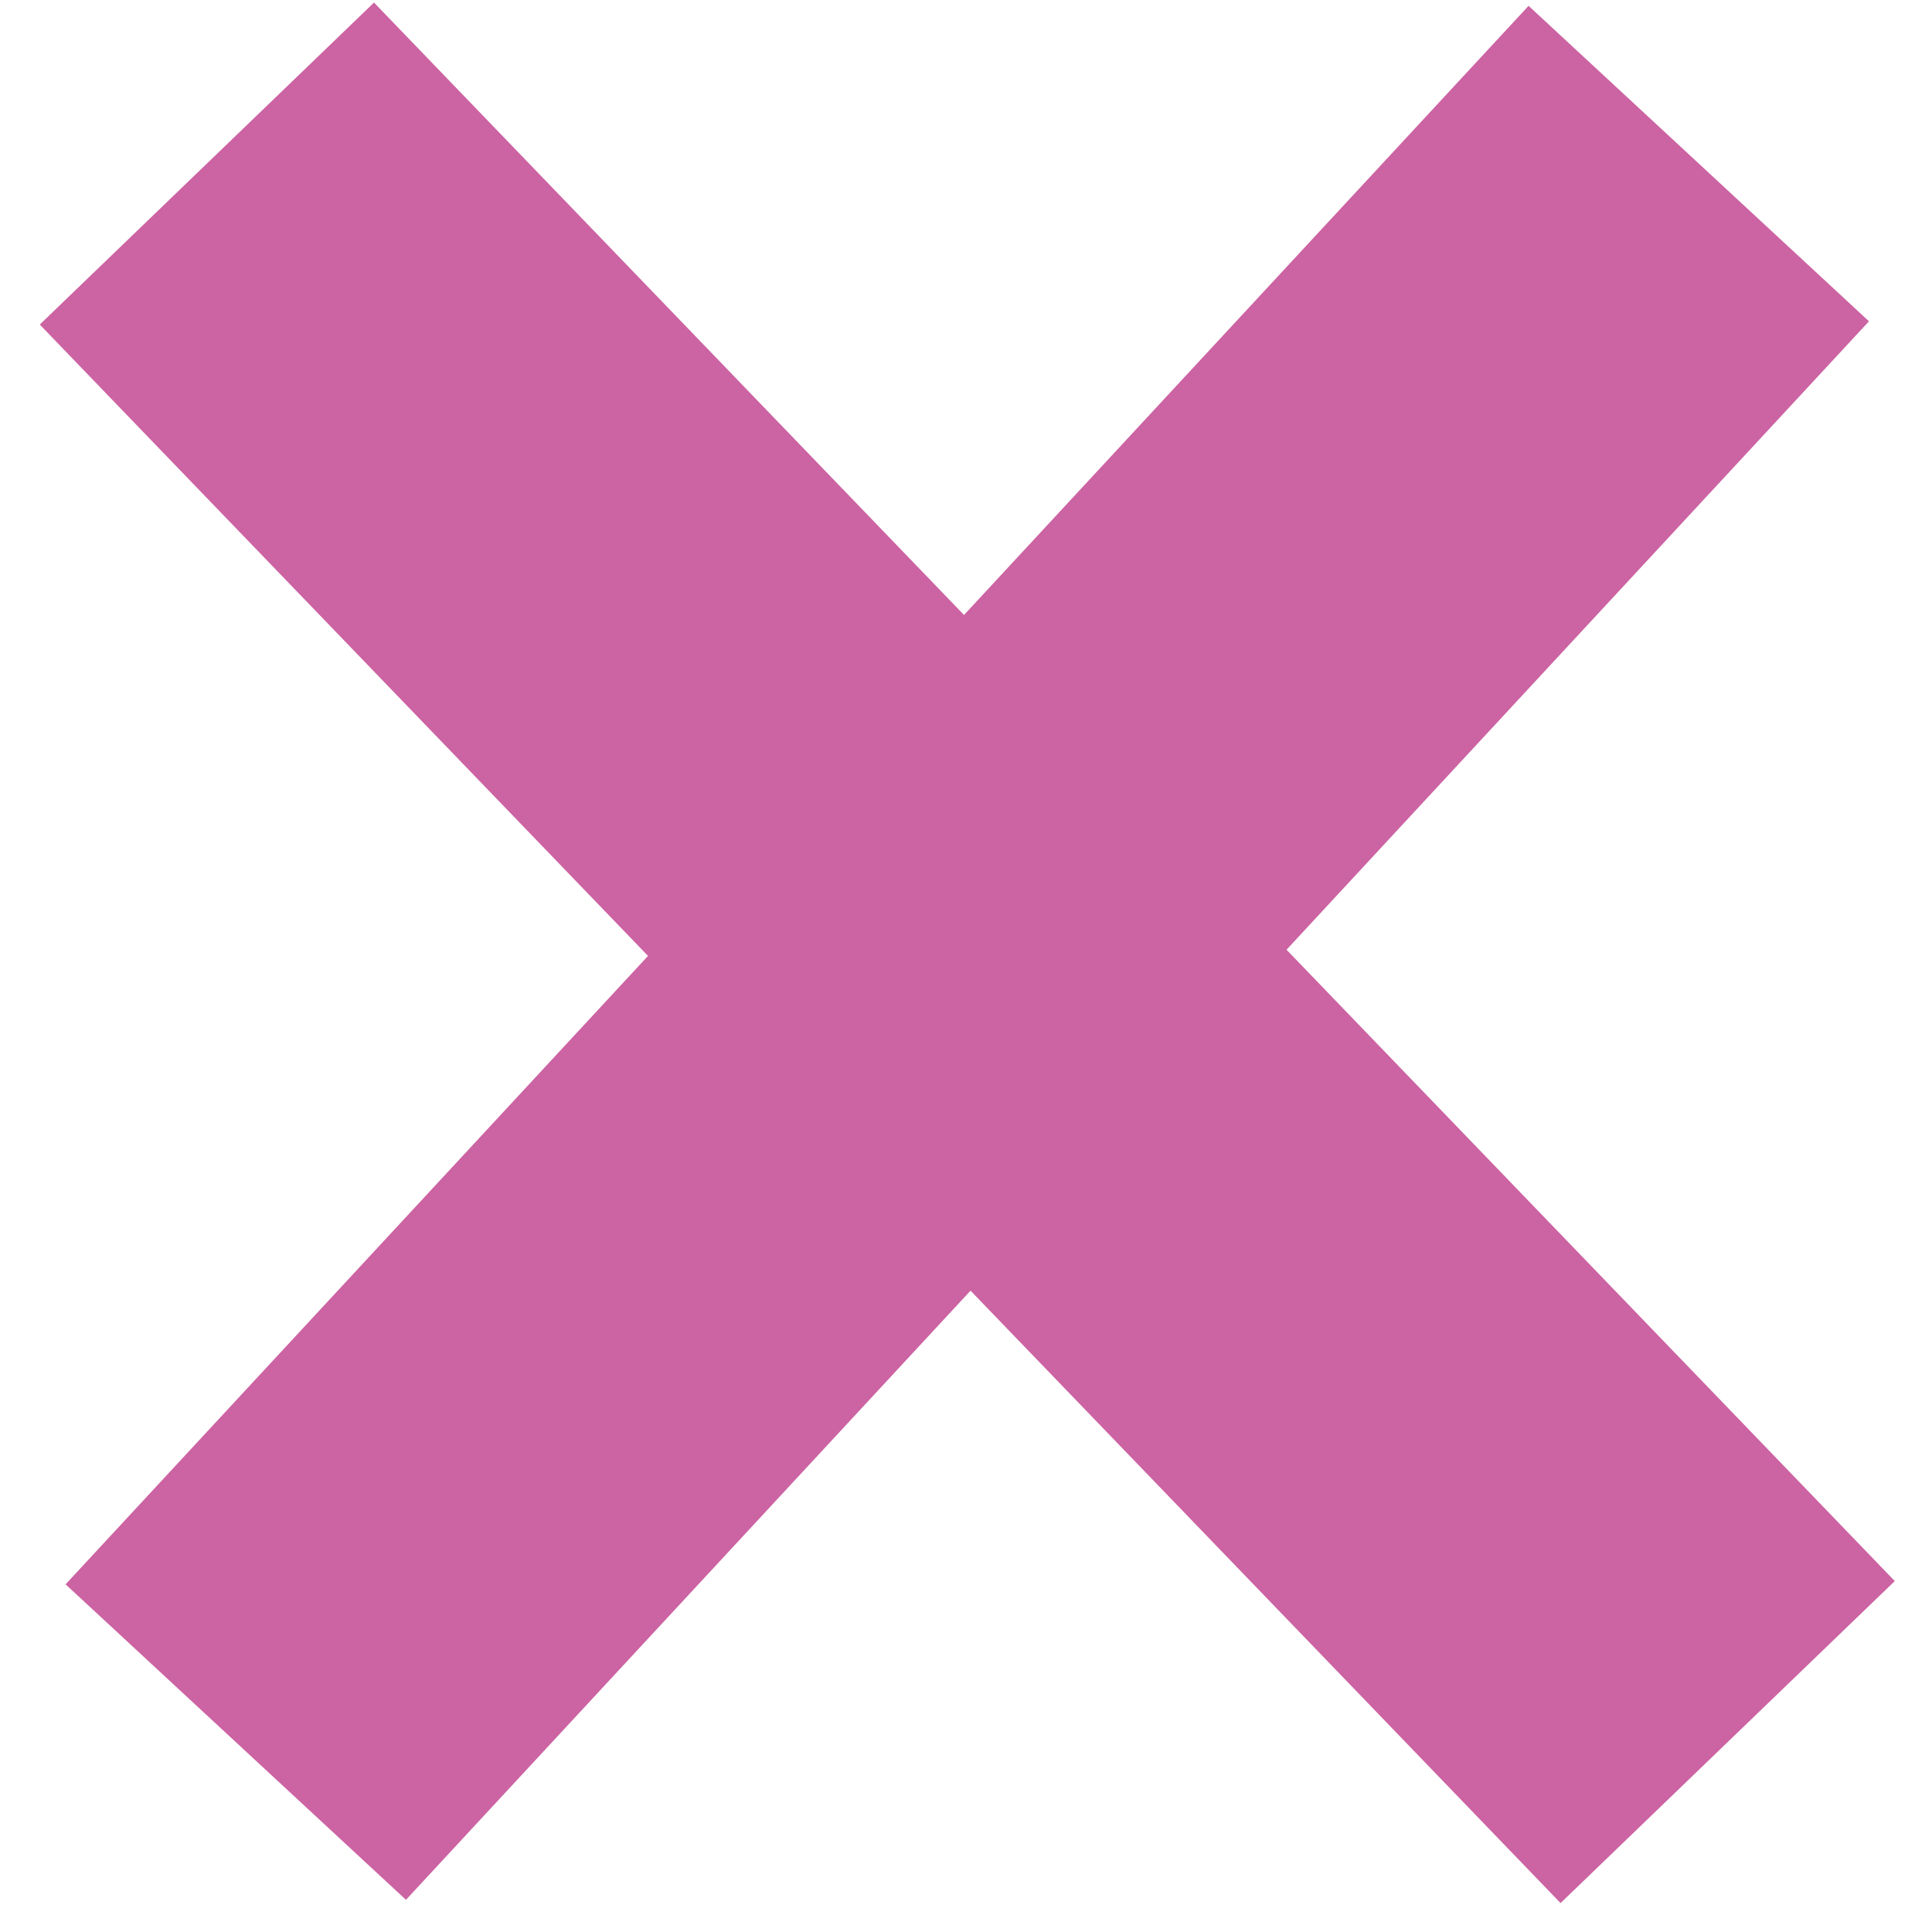
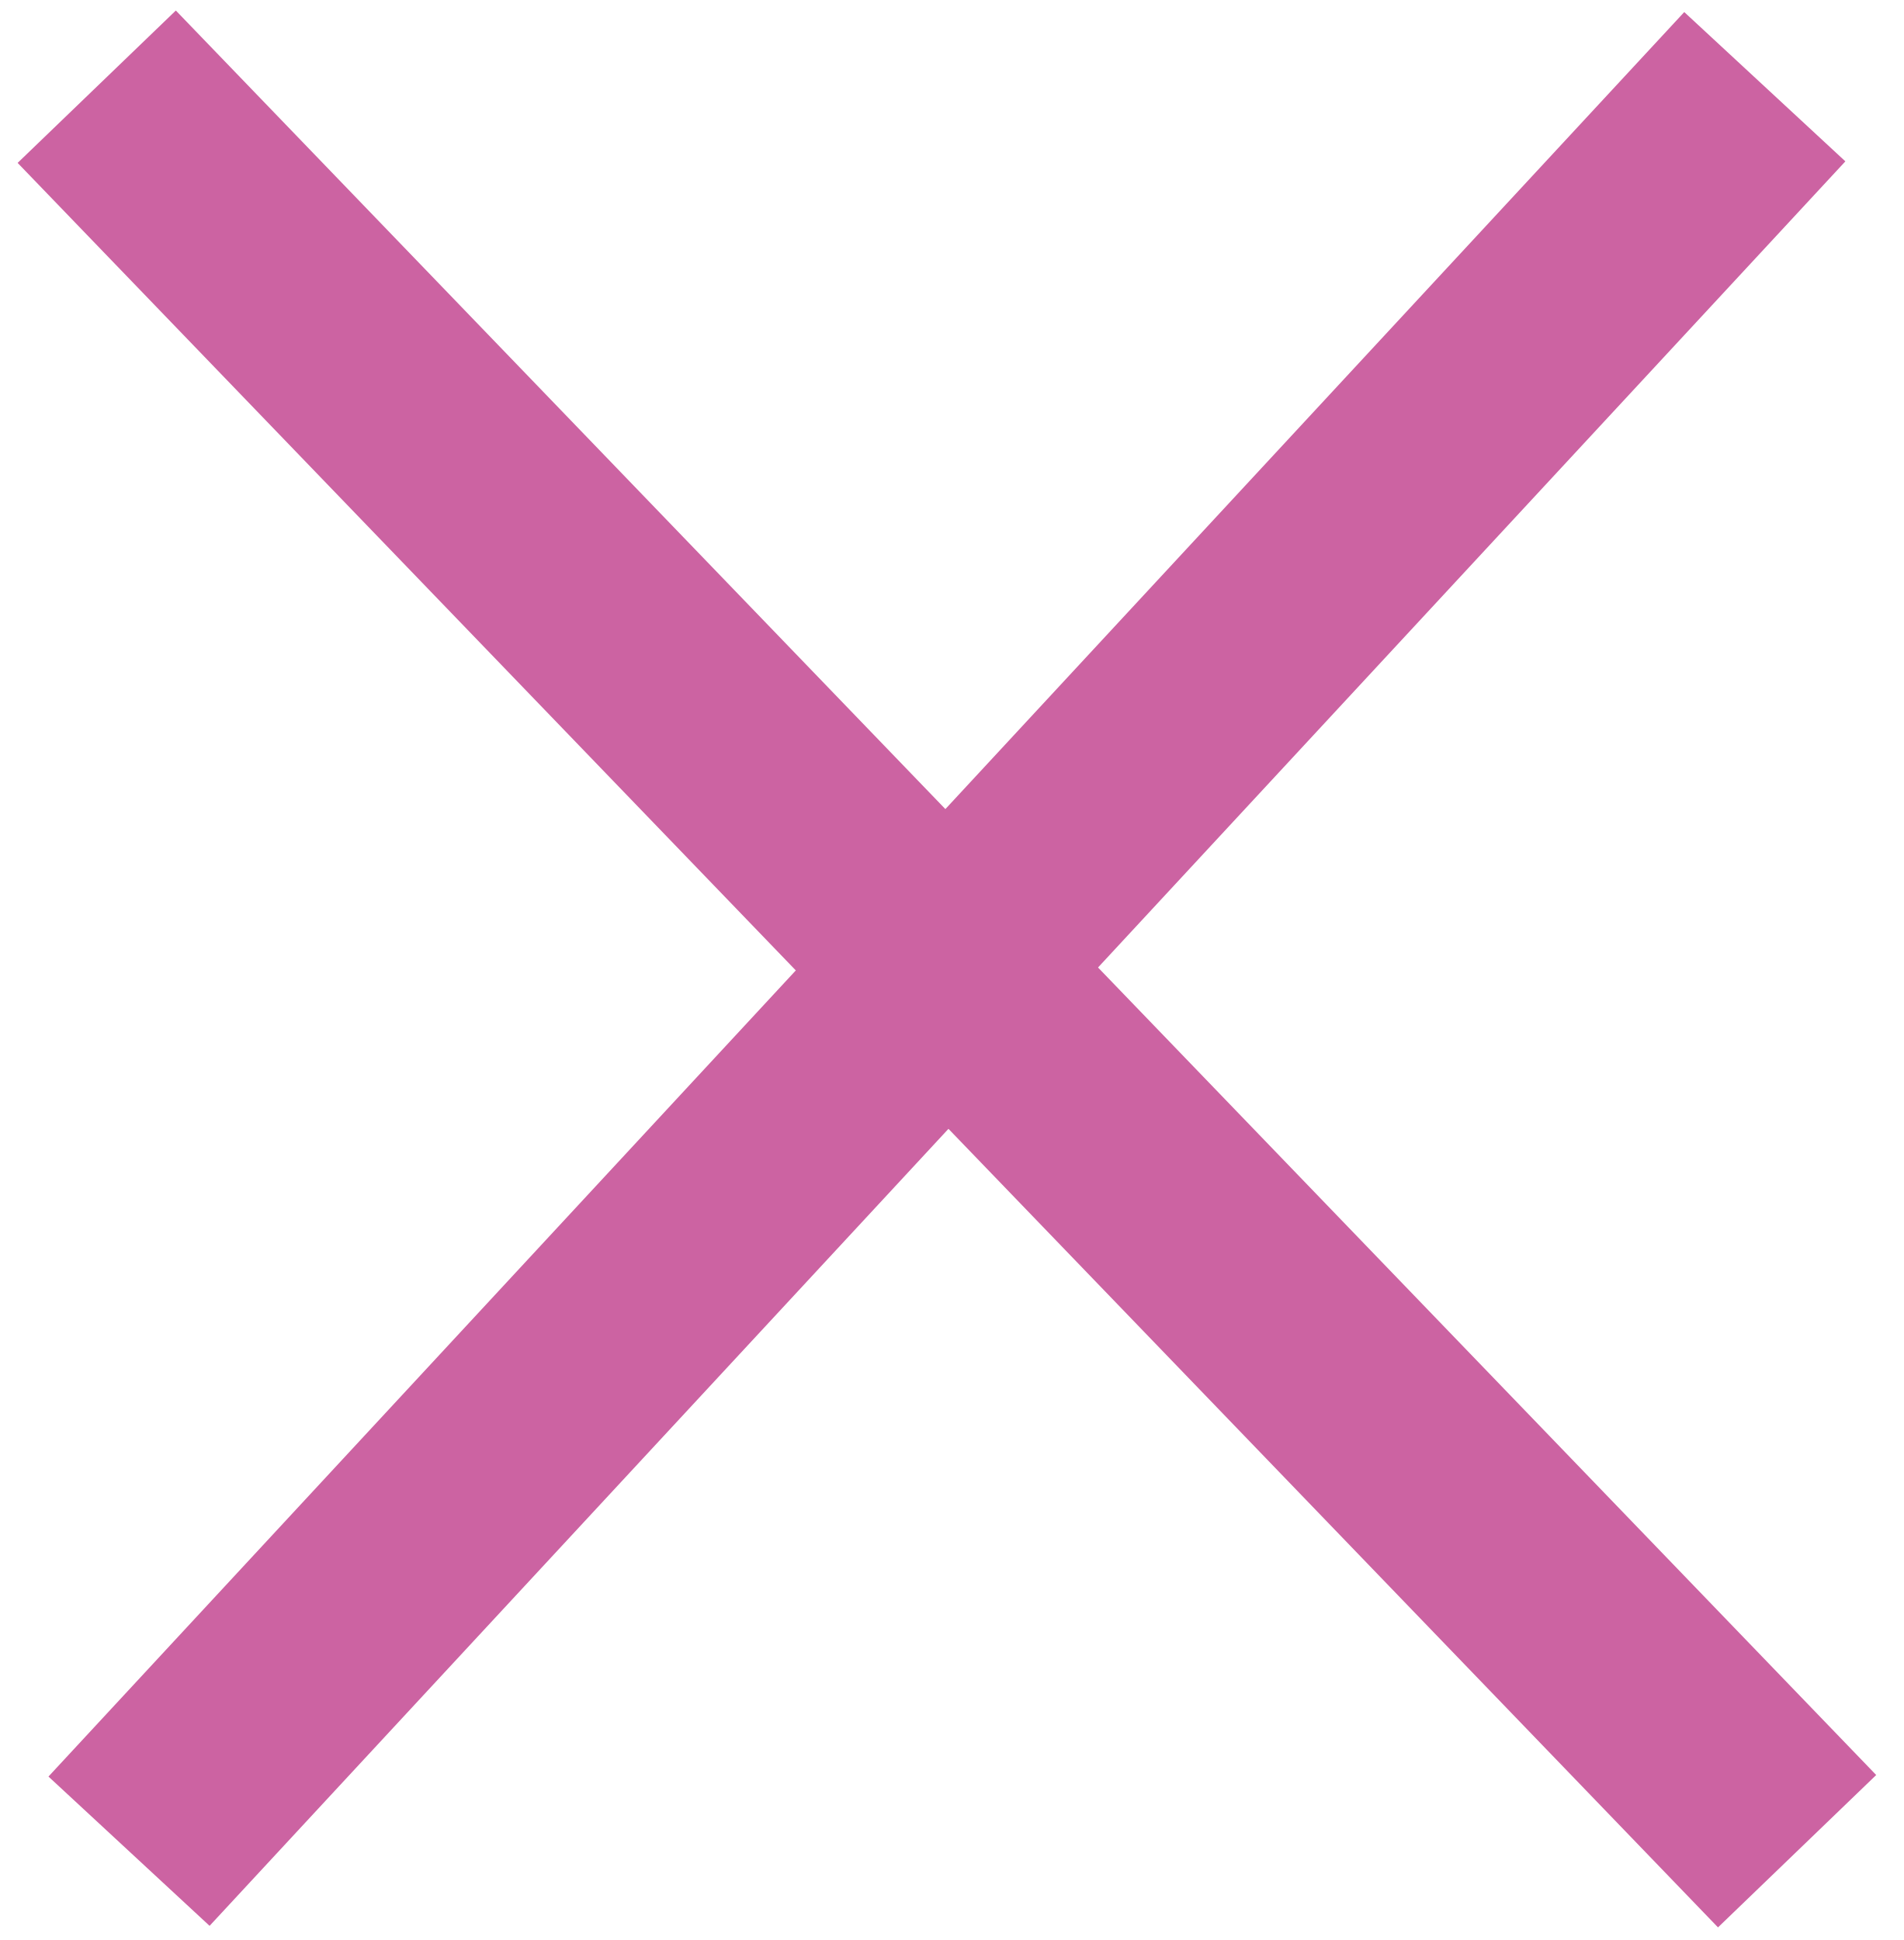
- <svg xmlns="http://www.w3.org/2000/svg" width="40" height="40" viewBox="0 0 57 59" fill="none">
-   <path fill-rule="evenodd" clip-rule="evenodd" d="M5.318 4.995L51.76 53.2L5.318 4.995Z" fill="#CC63A2" />
-   <path d="M5.318 4.995L51.76 53.2" stroke="#CC63A2" stroke-width="14.173" />
-   <path fill-rule="evenodd" clip-rule="evenodd" d="M50.878 4.995L6.2 53.2L50.878 4.995Z" fill="#CC63A2" />
-   <path d="M50.878 4.995L6.2 53.2" stroke="#CC63A2" stroke-width="14.173" />
+ <svg xmlns="http://www.w3.org/2000/svg" width="52" height="53" viewBox="0 0 52 53" fill="none">
+   <path fill-rule="evenodd" clip-rule="evenodd" d="M2.642 2.369L49.084 50.574Z" fill="#CC63A2" />
+   <path d="M2.642 2.369L49.084 50.574" stroke="#CC63A2" stroke-width="6" />
+   <path fill-rule="evenodd" clip-rule="evenodd" d="M48.202 2.369L3.524 50.574Z" fill="#CC63A2" />
+   <path d="M48.202 2.369L3.524 50.574" stroke="#CC63A2" stroke-width="6" />
</svg>
